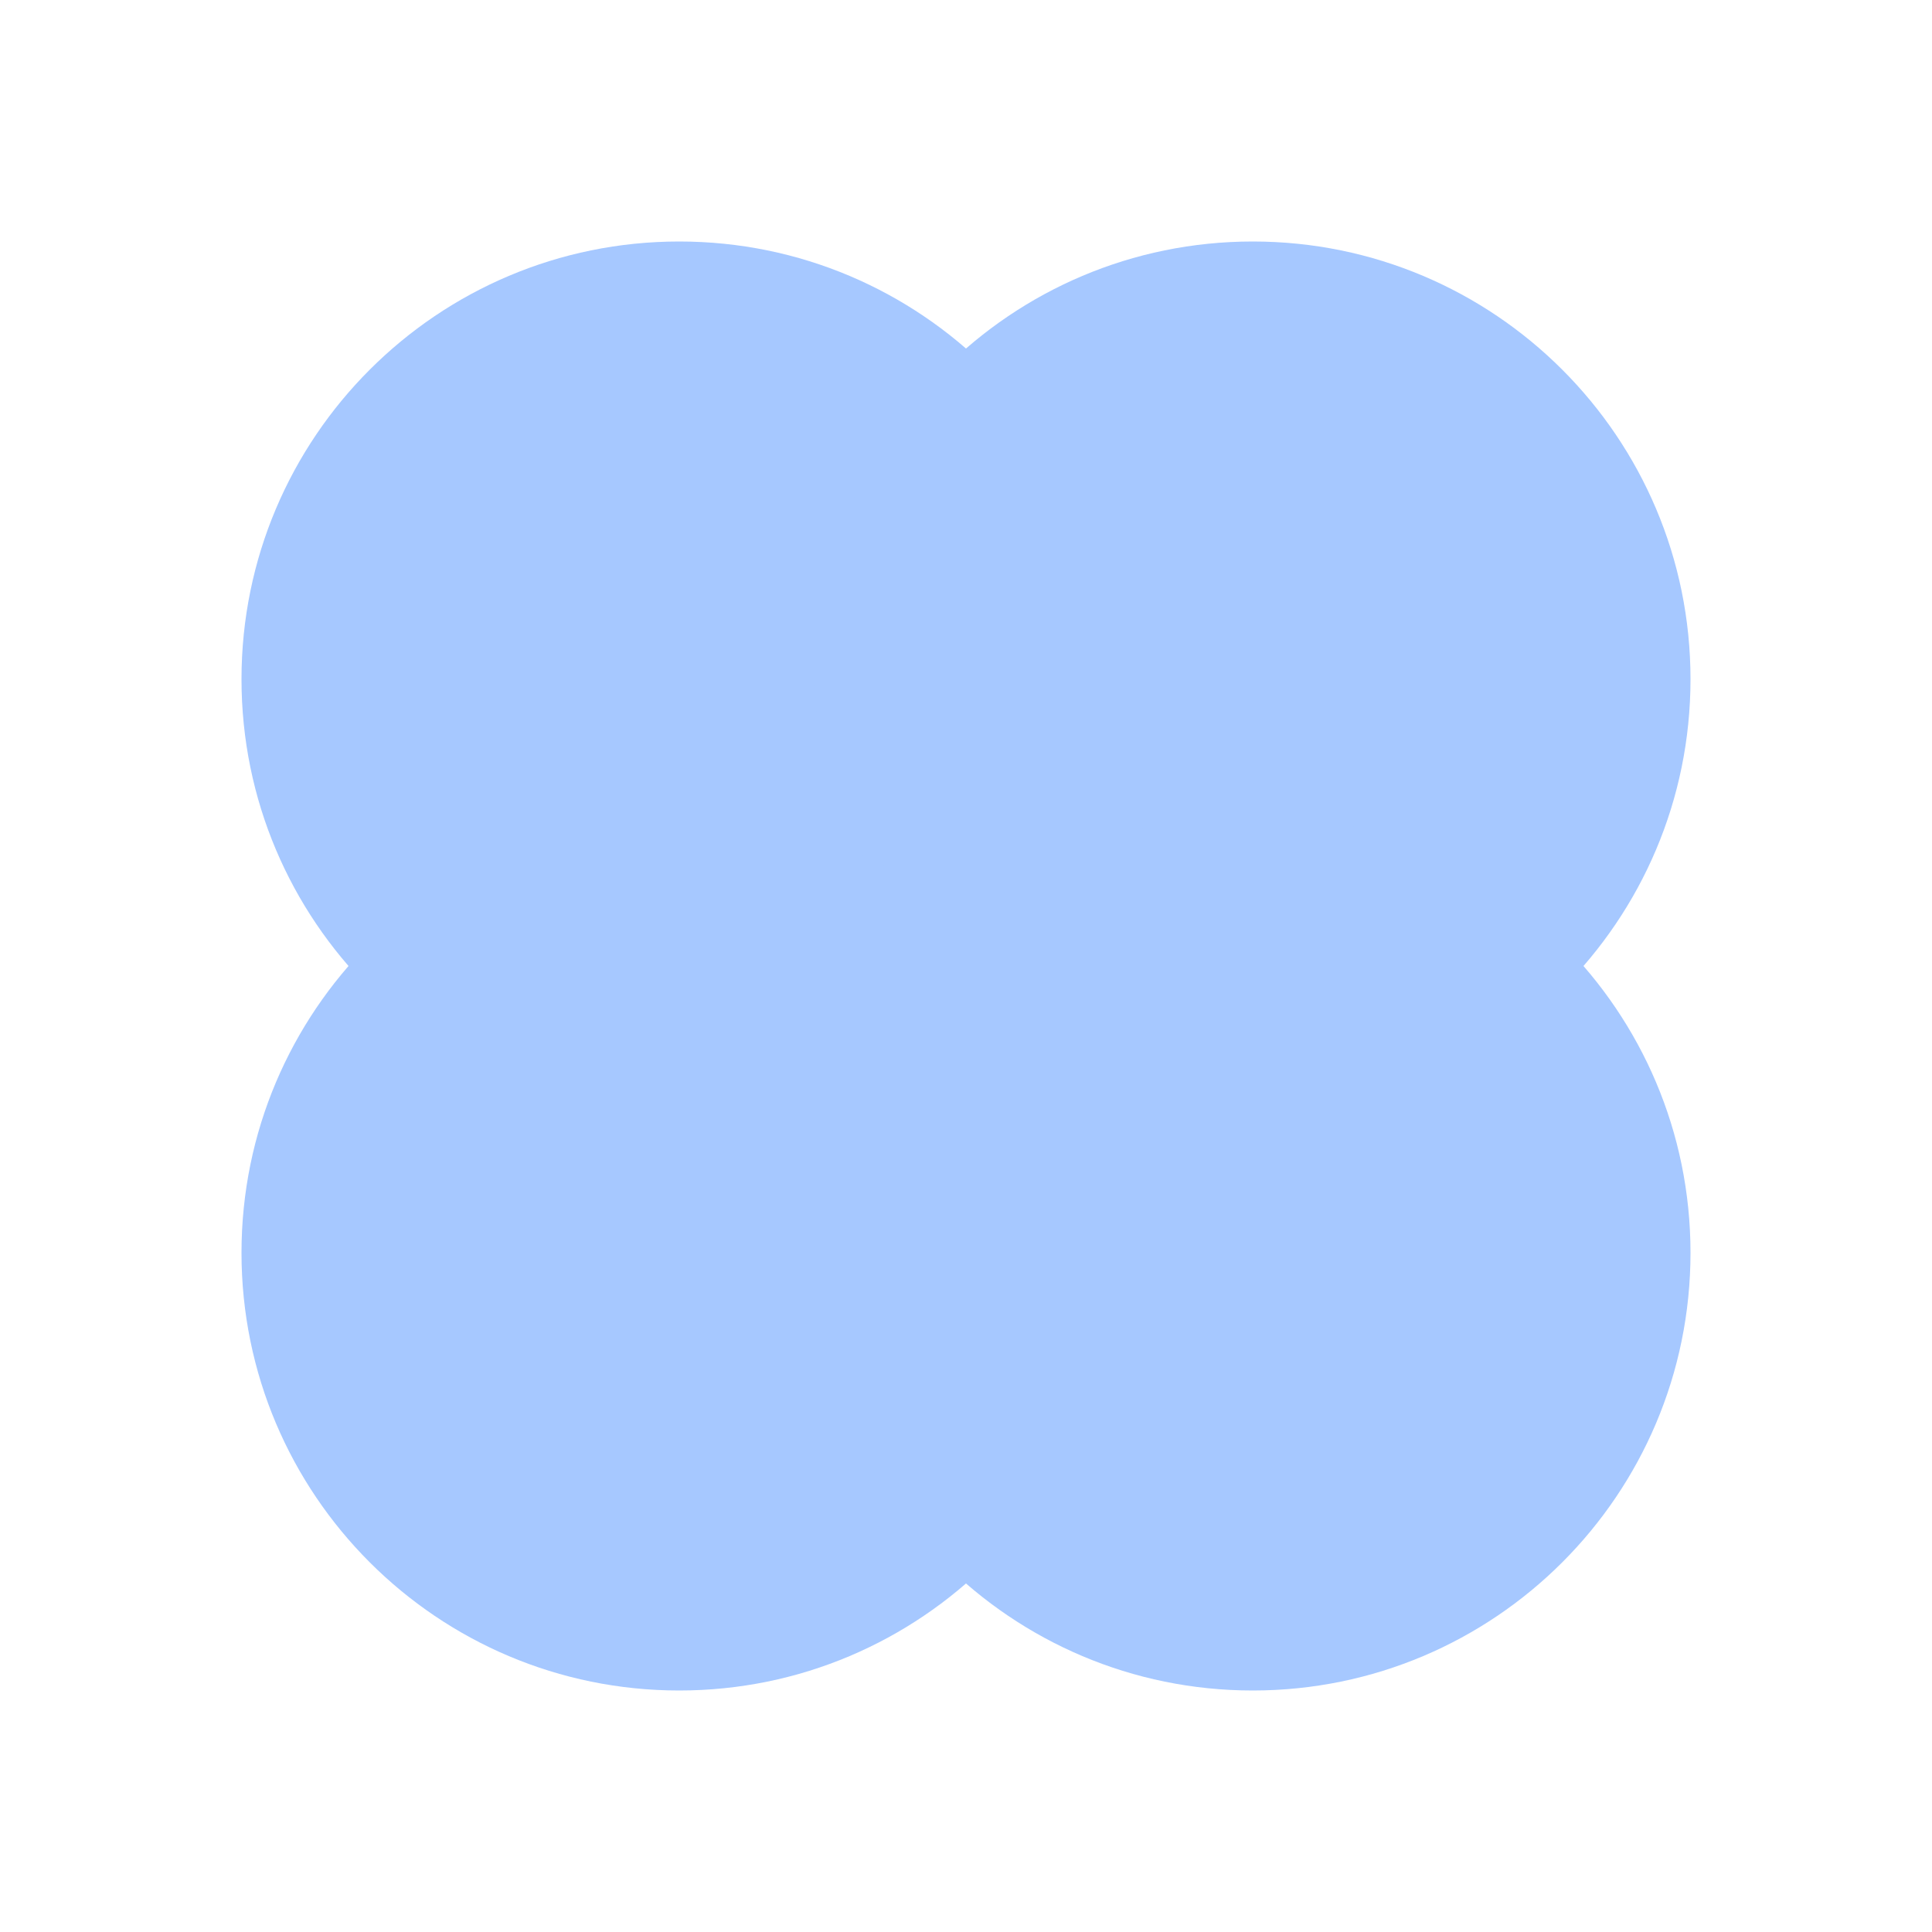
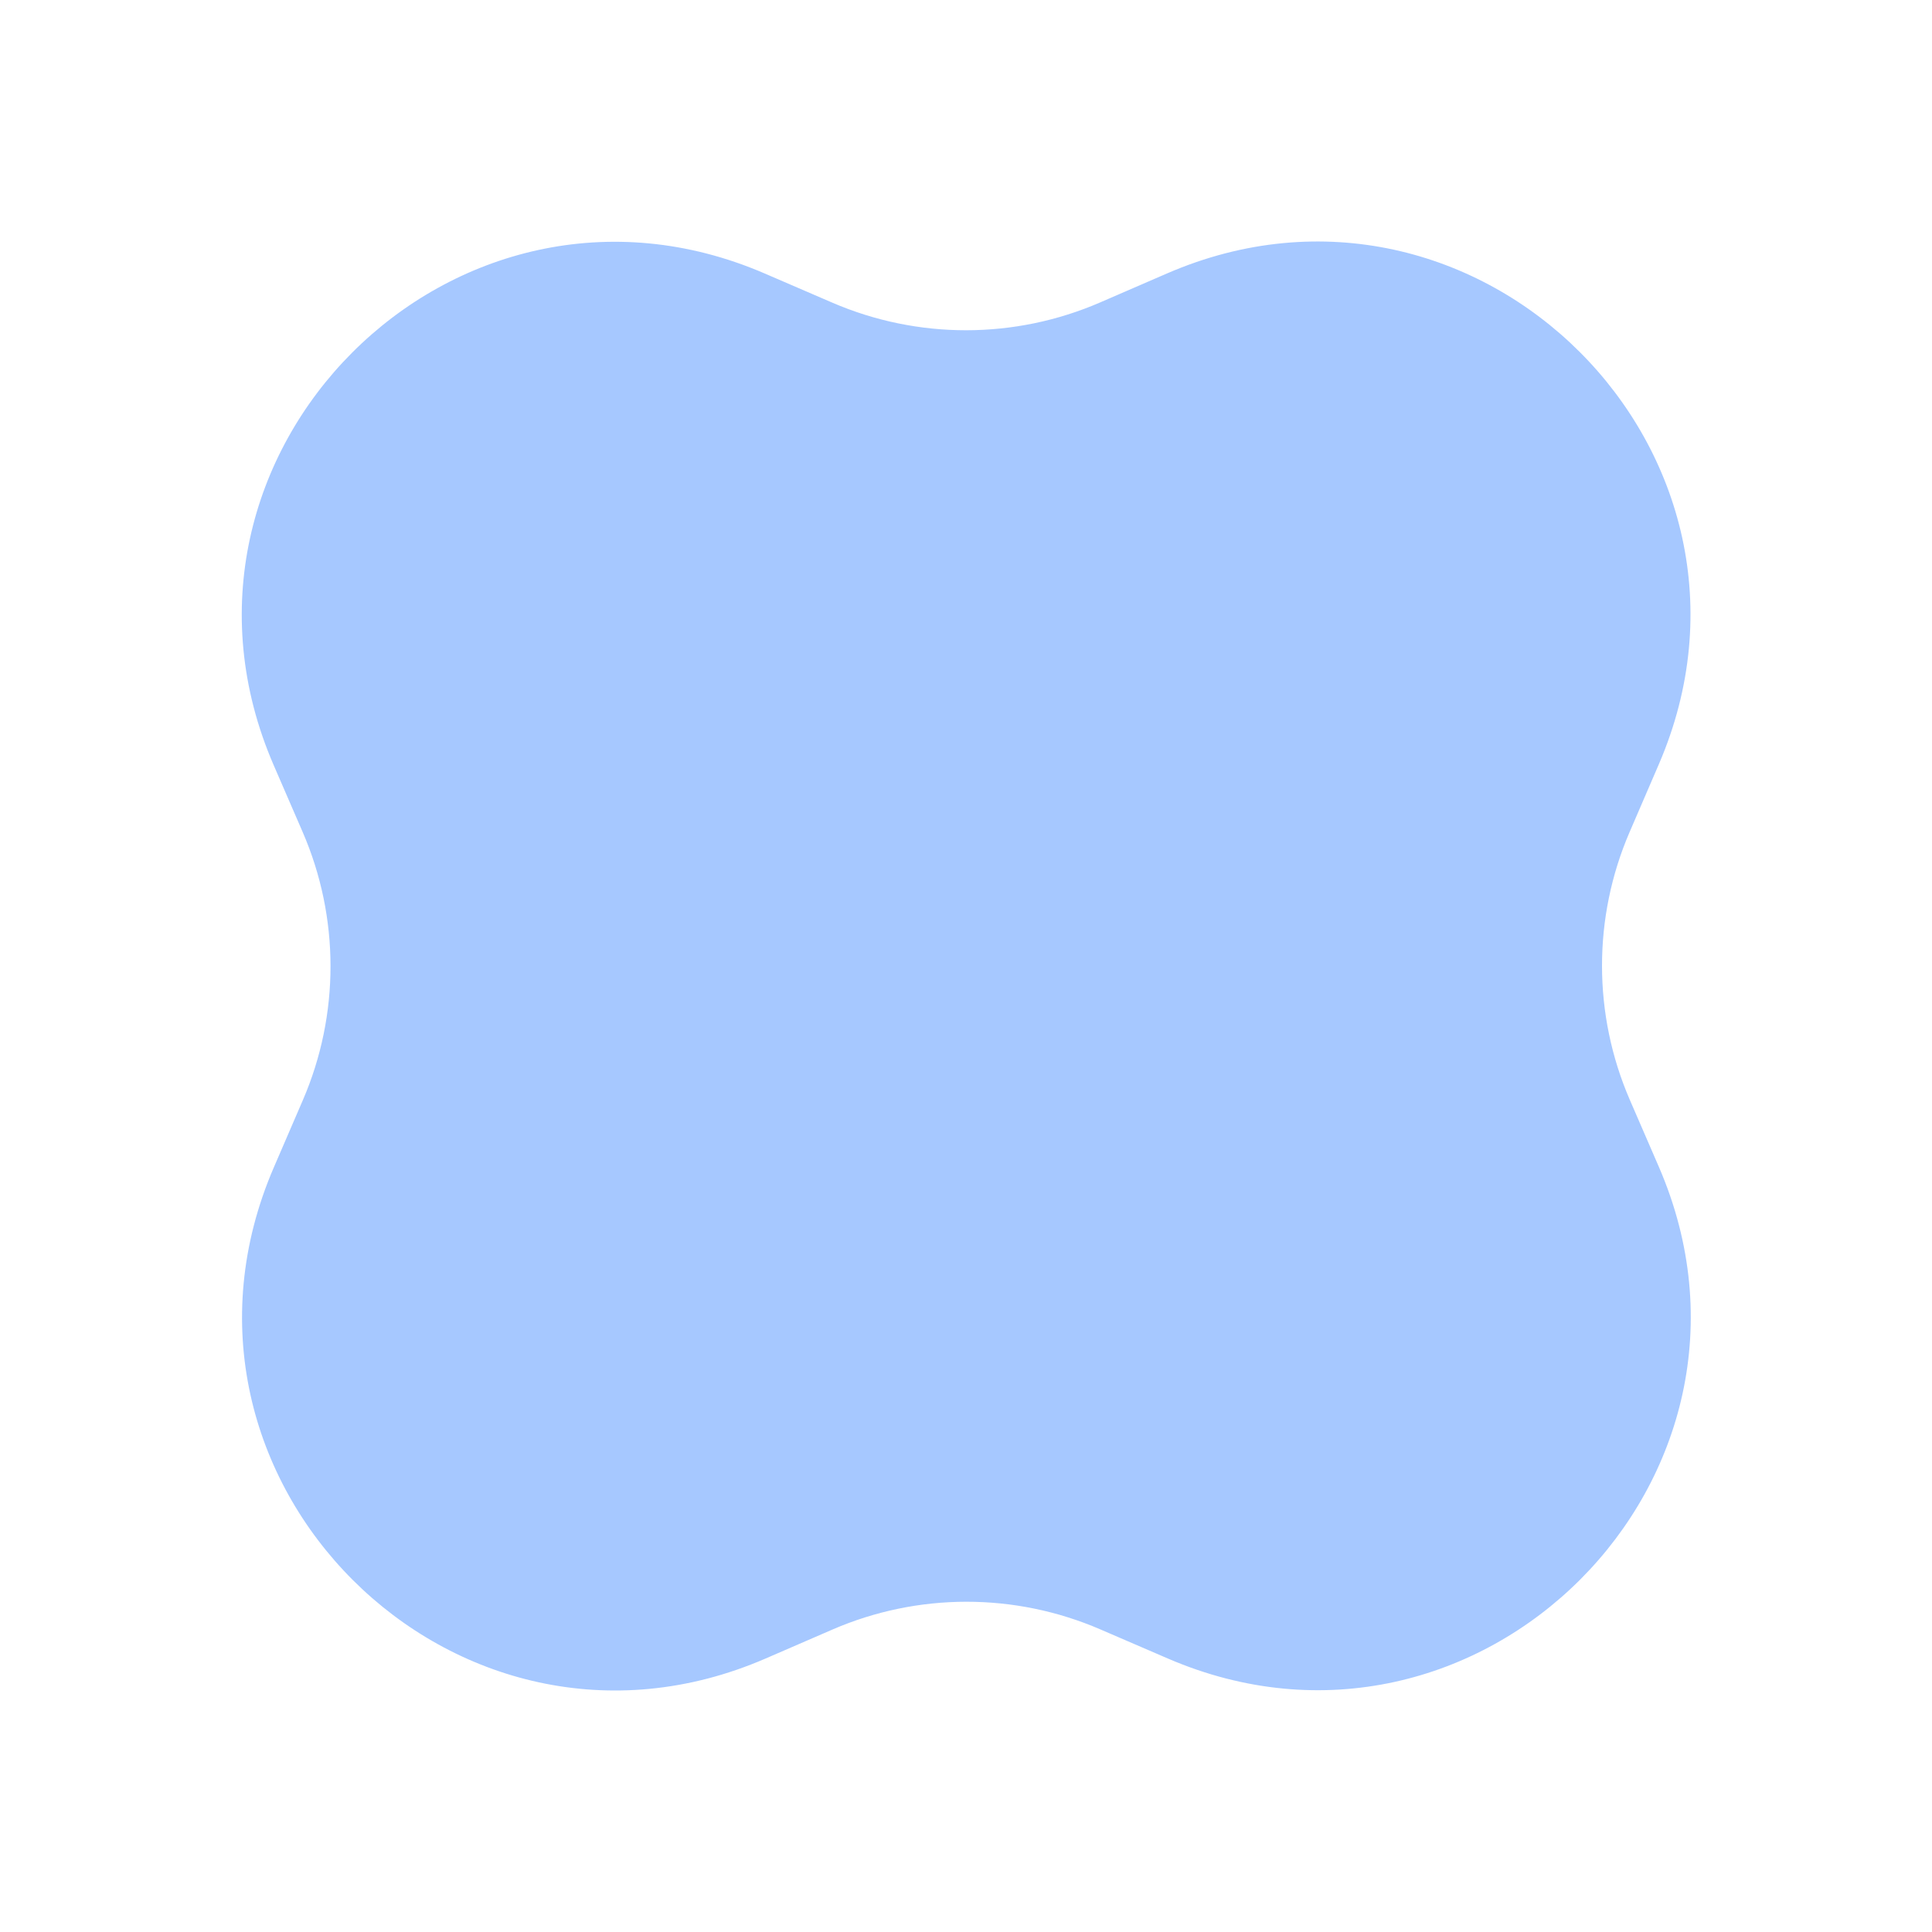
<svg xmlns="http://www.w3.org/2000/svg" width="256" height="256" viewBox="0 0 256 256">
-   <circle cx="90" cy="90" r="58" fill="#a6c8ff" />
-   <circle cx="166" cy="90" r="58" fill="#a6c8ff" />
-   <circle cx="90" cy="166" r="58" fill="#a6c8ff" />
-   <circle cx="166" cy="166" r="58" fill="#a6c8ff" />
+   <path d="M 209.407 209.278 C 196.060 222.645 175.336 228.645 154.739 219.758 C 151.758 218.472 148.777 217.187 145.795 215.900 C 134.462 211.010 121.614 211.021 110.290 215.929 C 107.342 217.207 104.391 218.485 101.443 219.763 C 60.280 237.604 18.503 195.895 36.277 154.702 C 37.564 151.721 38.850 148.739 40.137 145.758 C 45.025 134.427 45.014 121.577 40.106 110.253 C 38.828 107.305 37.550 104.356 36.272 101.408 C 18.431 60.245 60.140 18.468 101.333 36.242 C 104.315 37.528 107.296 38.813 110.277 40.100 C 121.608 44.990 134.458 44.979 145.782 40.071 C 148.731 38.793 151.679 37.515 154.627 36.237 C 195.792 18.396 237.569 60.105 219.793 101.298 C 218.509 104.279 217.222 107.261 215.935 110.242 C 211.045 121.573 211.056 134.423 215.964 145.747 C 217.242 148.695 218.520 151.644 219.798 154.592 C 228.720 175.174 222.753 195.908 209.407 209.278 Z" fill="#a6c8ff" />
</svg>
